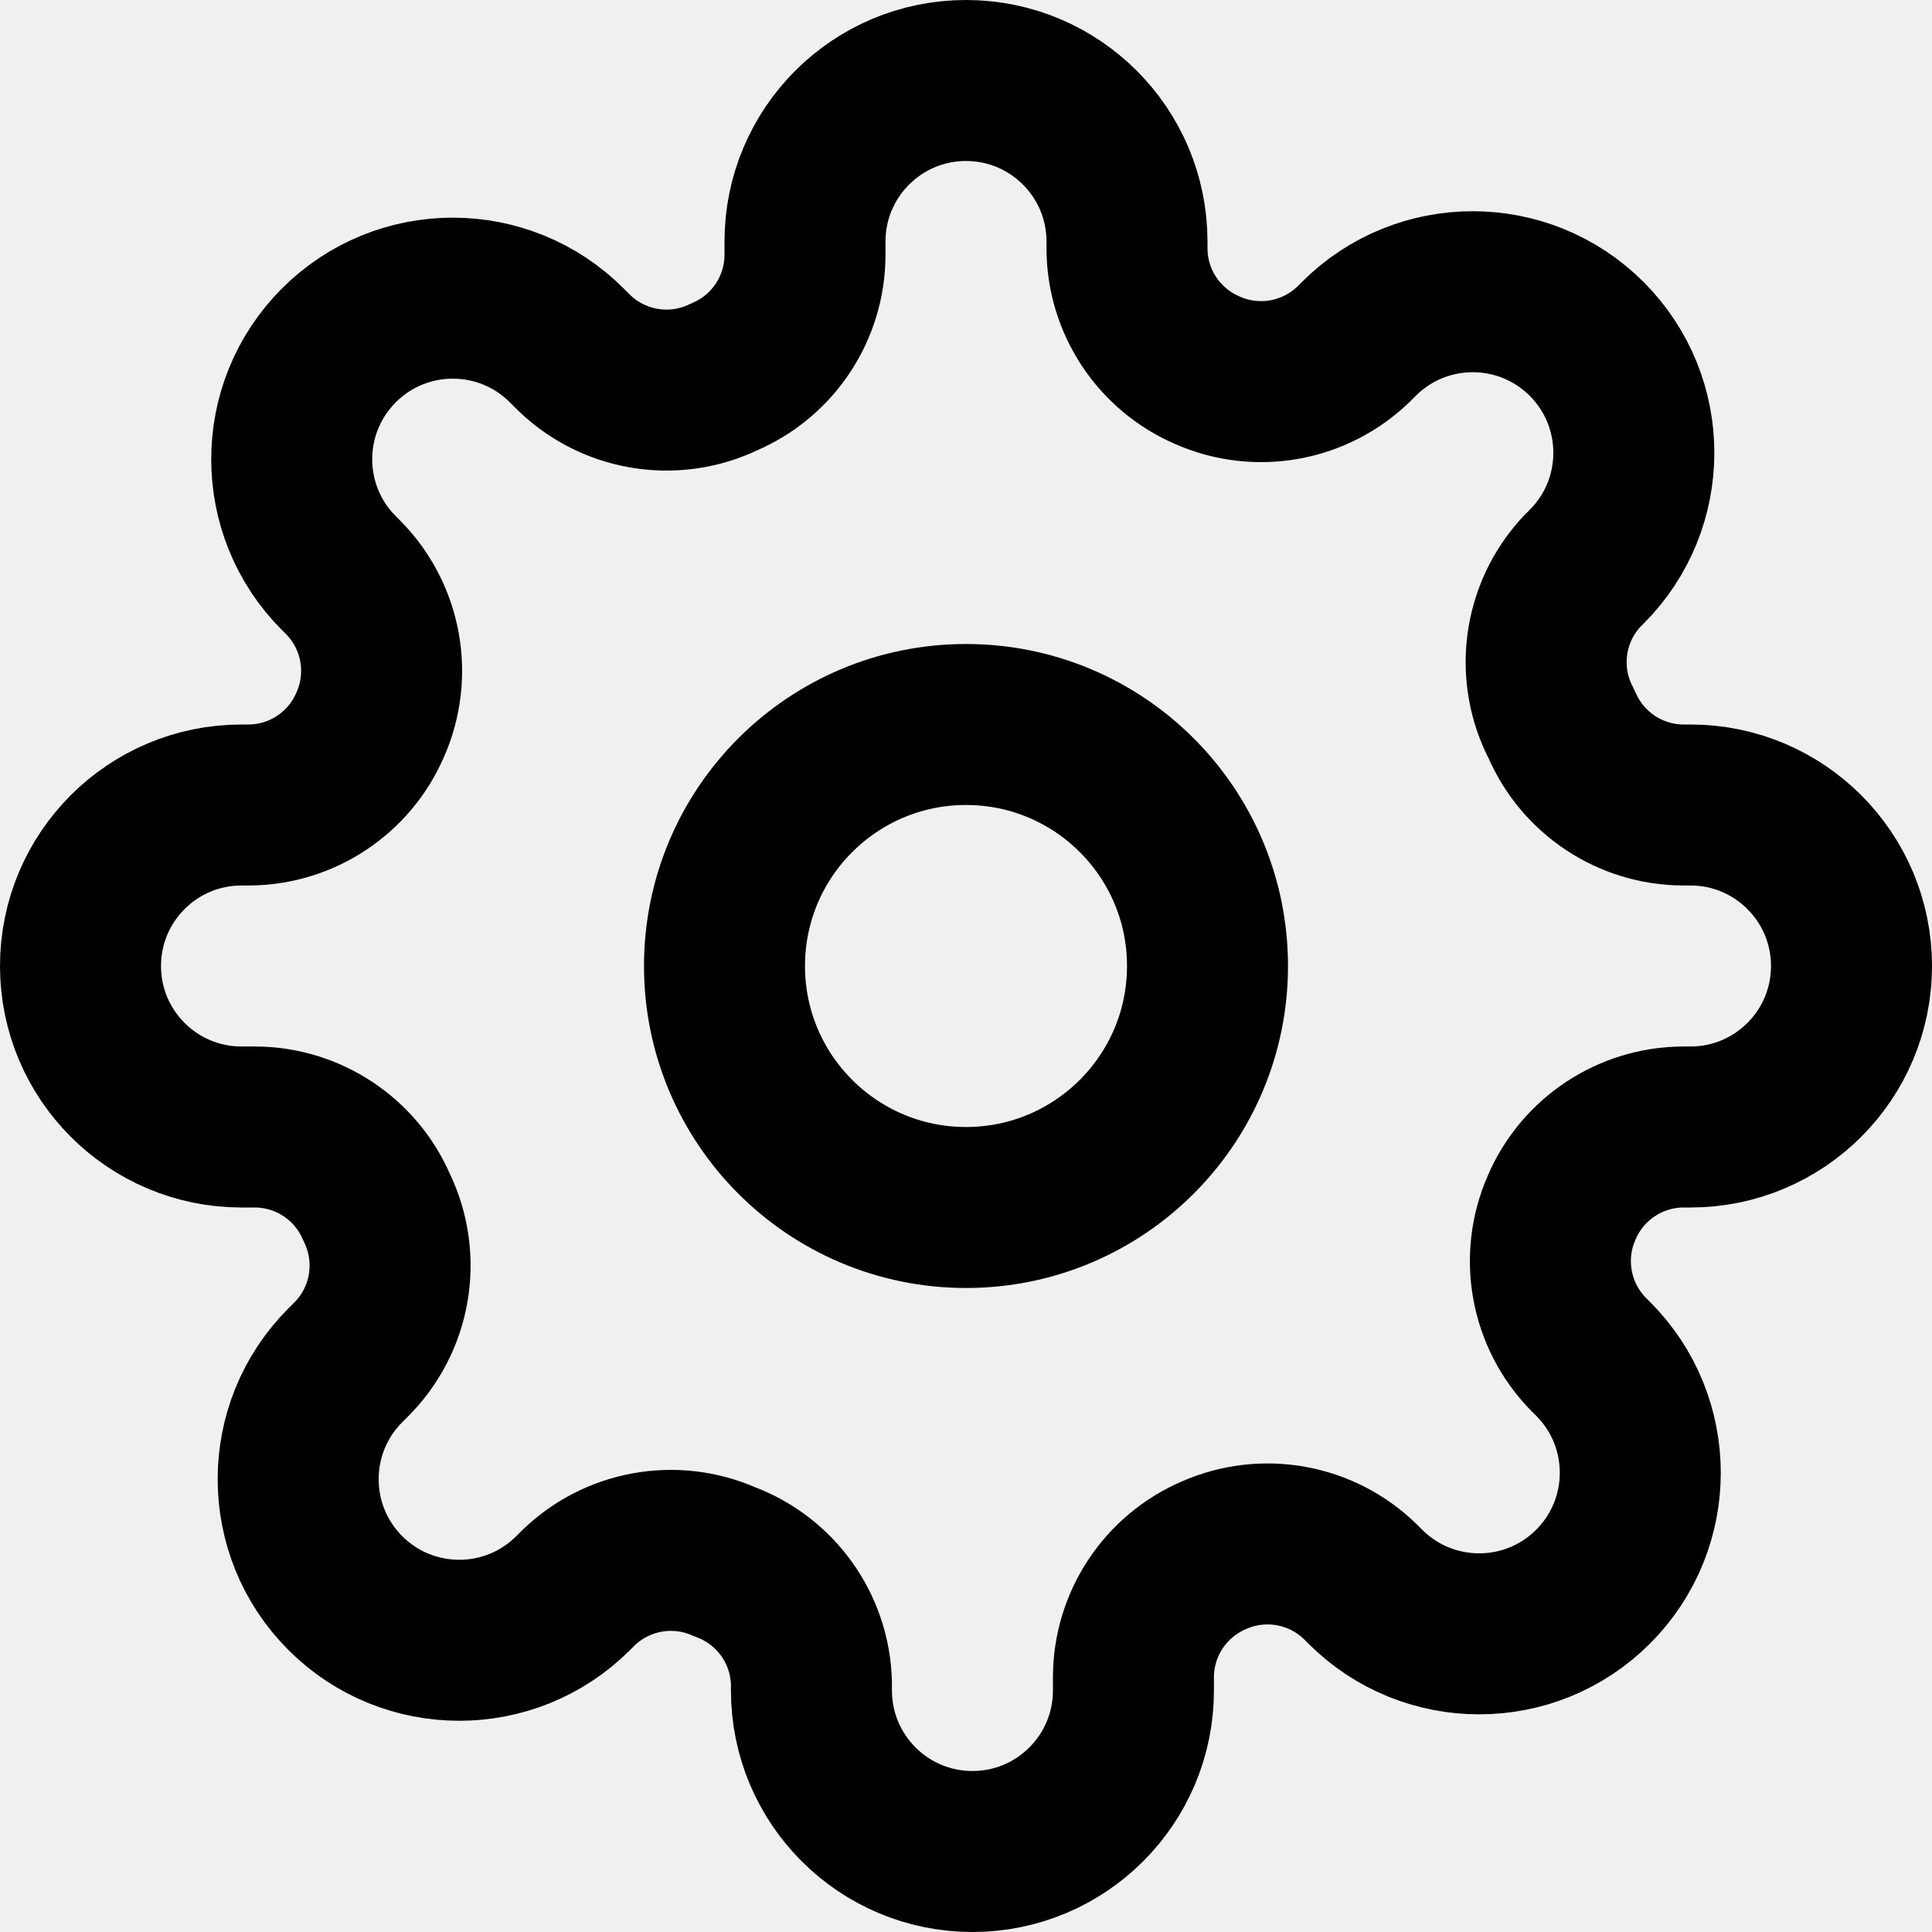
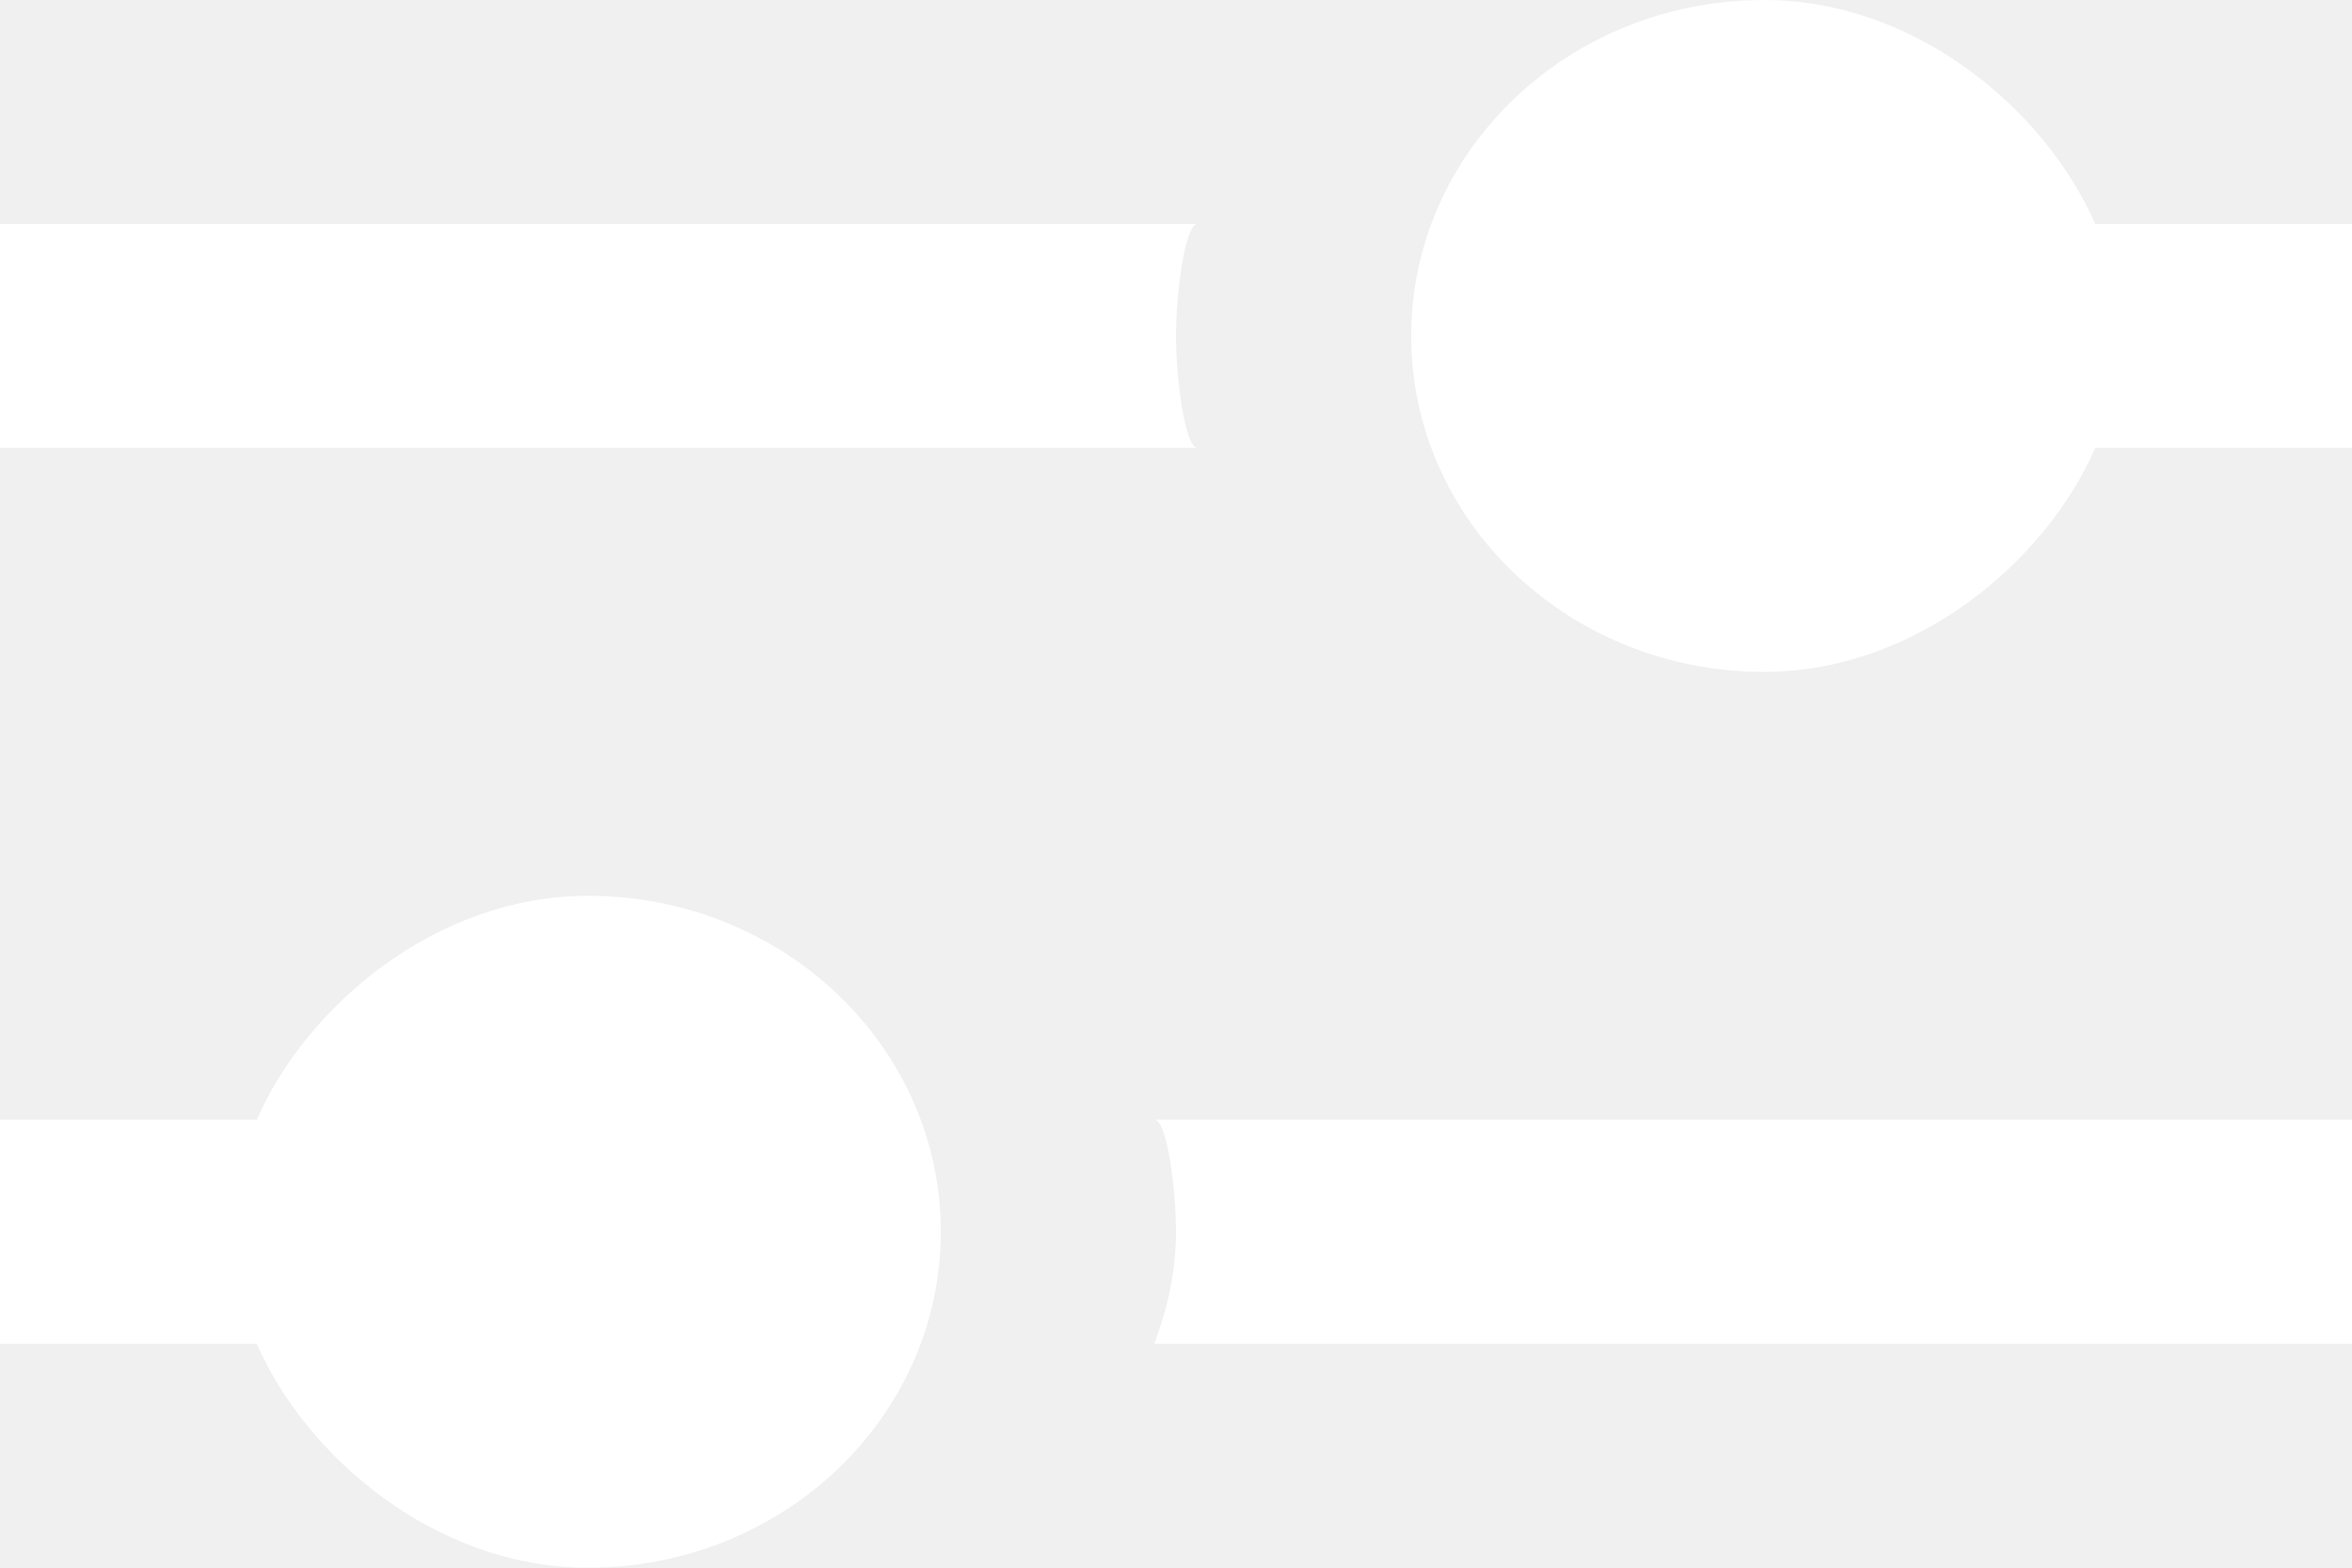
- <svg xmlns="http://www.w3.org/2000/svg" viewBox="0 0 24 24" fill="none" stroke="currentColor" stroke-width="2" stroke-linecap="round" stroke-linejoin="round">
-   <circle cx="12" cy="12" r="3" />
-   <path d="M19.4 15a1.65 1.65 0 0 0 .33 1.82l.06.06a2 2 0 1 1-2.83 2.83l-.06-.06a1.65 1.65 0 0 0-1.82-.33 1.65 1.65 0 0 0-1 1.51V21a2 2 0 0 1-4 0v-.09A1.65 1.65 0 0 0 9 19.4a1.65 1.65 0 0 0-1.82.33l-.06.06a2 2 0 1 1-2.83-2.83l.06-.06A1.65 1.65 0 0 0 4.68 15a1.65 1.65 0 0 0-1.51-1H3a2 2 0 0 1 0-4h.09A1.65 1.65 0 0 0 4.6 9a1.65 1.65 0 0 0-.33-1.82l-.06-.06a2 2 0 1 1 2.83-2.83l.06.06A1.65 1.65 0 0 0 9 4.68a1.65 1.65 0 0 0 1-1.51V3a2 2 0 0 1 4 0v.09a1.65 1.65 0 0 0 1 1.51 1.65 1.65 0 0 0 1.82-.33l.06-.06a2 2 0 1 1 2.83 2.83l-.06.06A1.65 1.65 0 0 0 19.4 9a1.65 1.65 0 0 0 1.51 1H21a2 2 0 0 1 0 4h-.09a1.65 1.65 0 0 0-1.51 1z" />
+ <svg xmlns="http://www.w3.org/2000/svg" viewBox="0 0 21 14" width="21" height="14">
+   <style>
+     path { fill: #ffffff; }
+     @media (prefers-color-scheme: light) { path { fill: #1f1f1f; } }
+   </style>
+   <path fill="#ffffff" transform="translate(-43,-600)" d="M53.5,603 C53.5,602.647 53.576,602 53.693,602 L43,602 L43,604 L53.693,604 C53.576,604 53.5,603.353 53.5,603 L53.5,603 Z M61.707,602 C61.273,601 60.119,600 58.75,600 C57.01,600 55.6,601.343 55.6,603 C55.6,604.657 57.01,606 58.75,606 C60.119,606 61.273,605 61.707,604 L64,604 L64,602 L61.707,602 Z M53.5,611 C53.5,611.353 53.424,611.686 53.307,612 L64,612 L64,610 L53.307,610 C53.424,610 53.5,610.647 53.5,611 L53.5,611 Z M51.4,611 C51.4,612.657 49.99,614 48.25,614 C46.881,614 45.727,613 45.293,612 L43,612 L43,610 L45.293,610 C45.727,609 46.881,608 48.25,608 C49.99,608 51.4,609.343 51.4,611 L51.4,611 Z" />
</svg>
